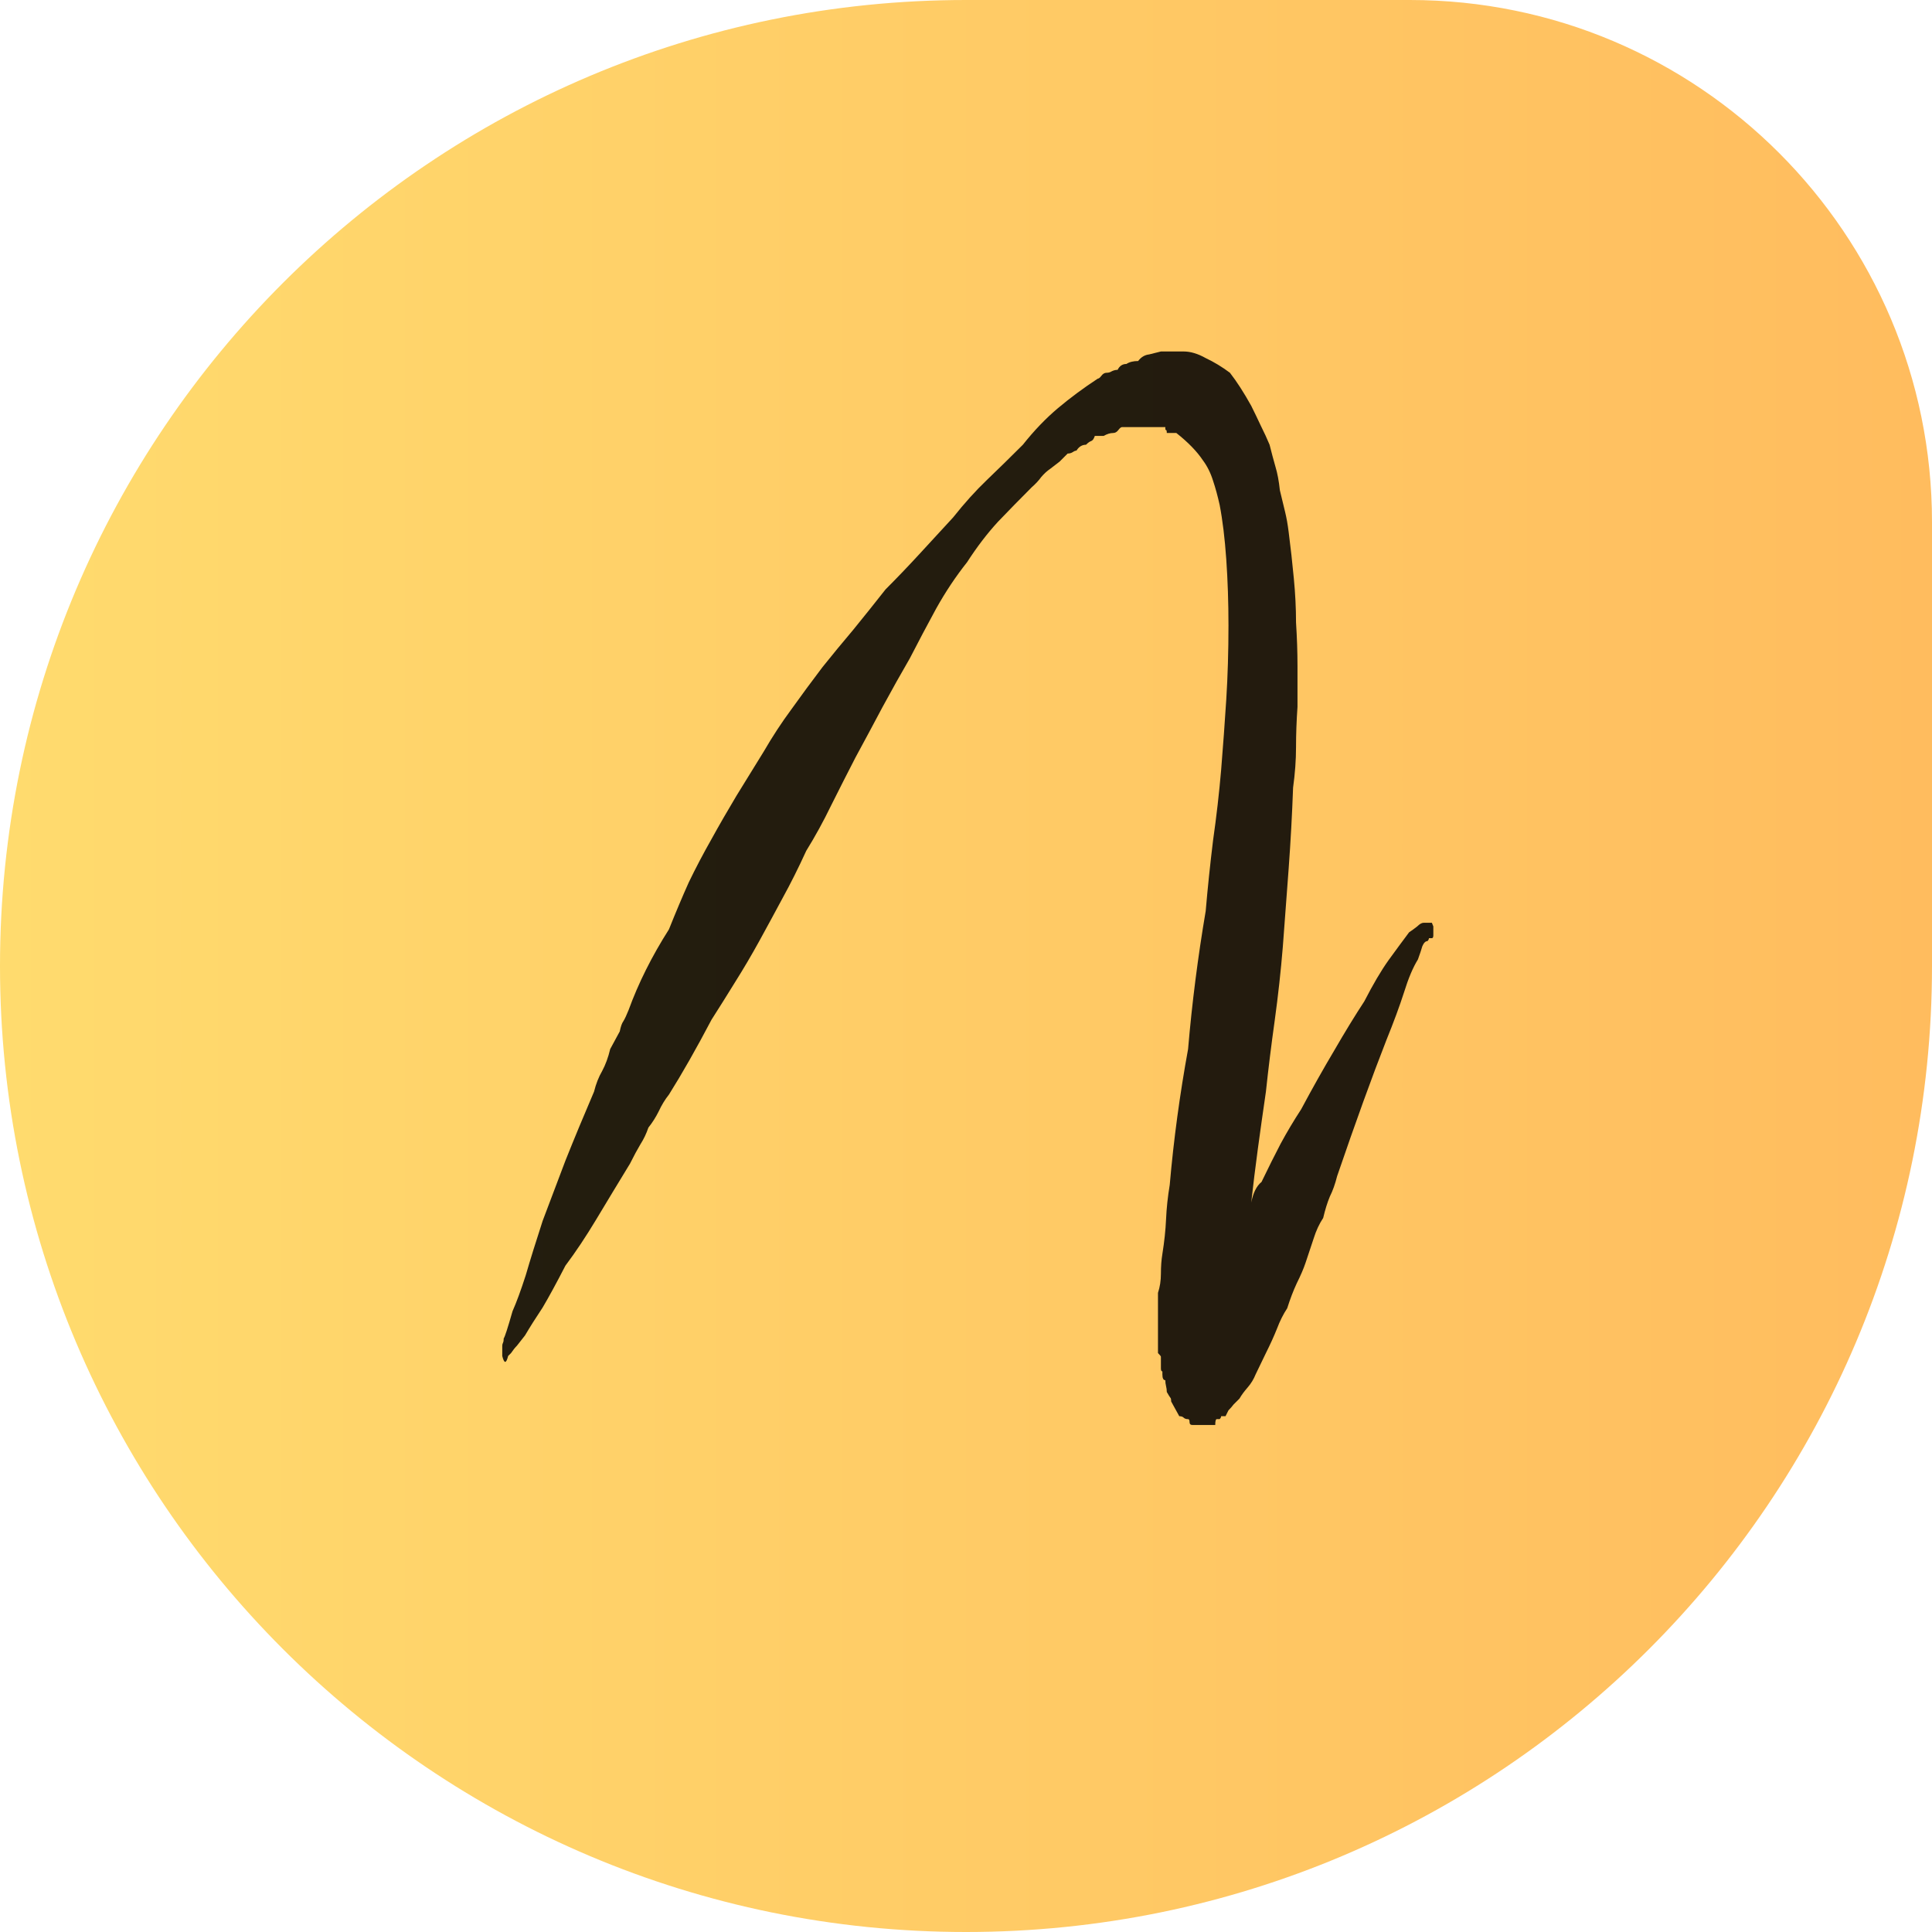
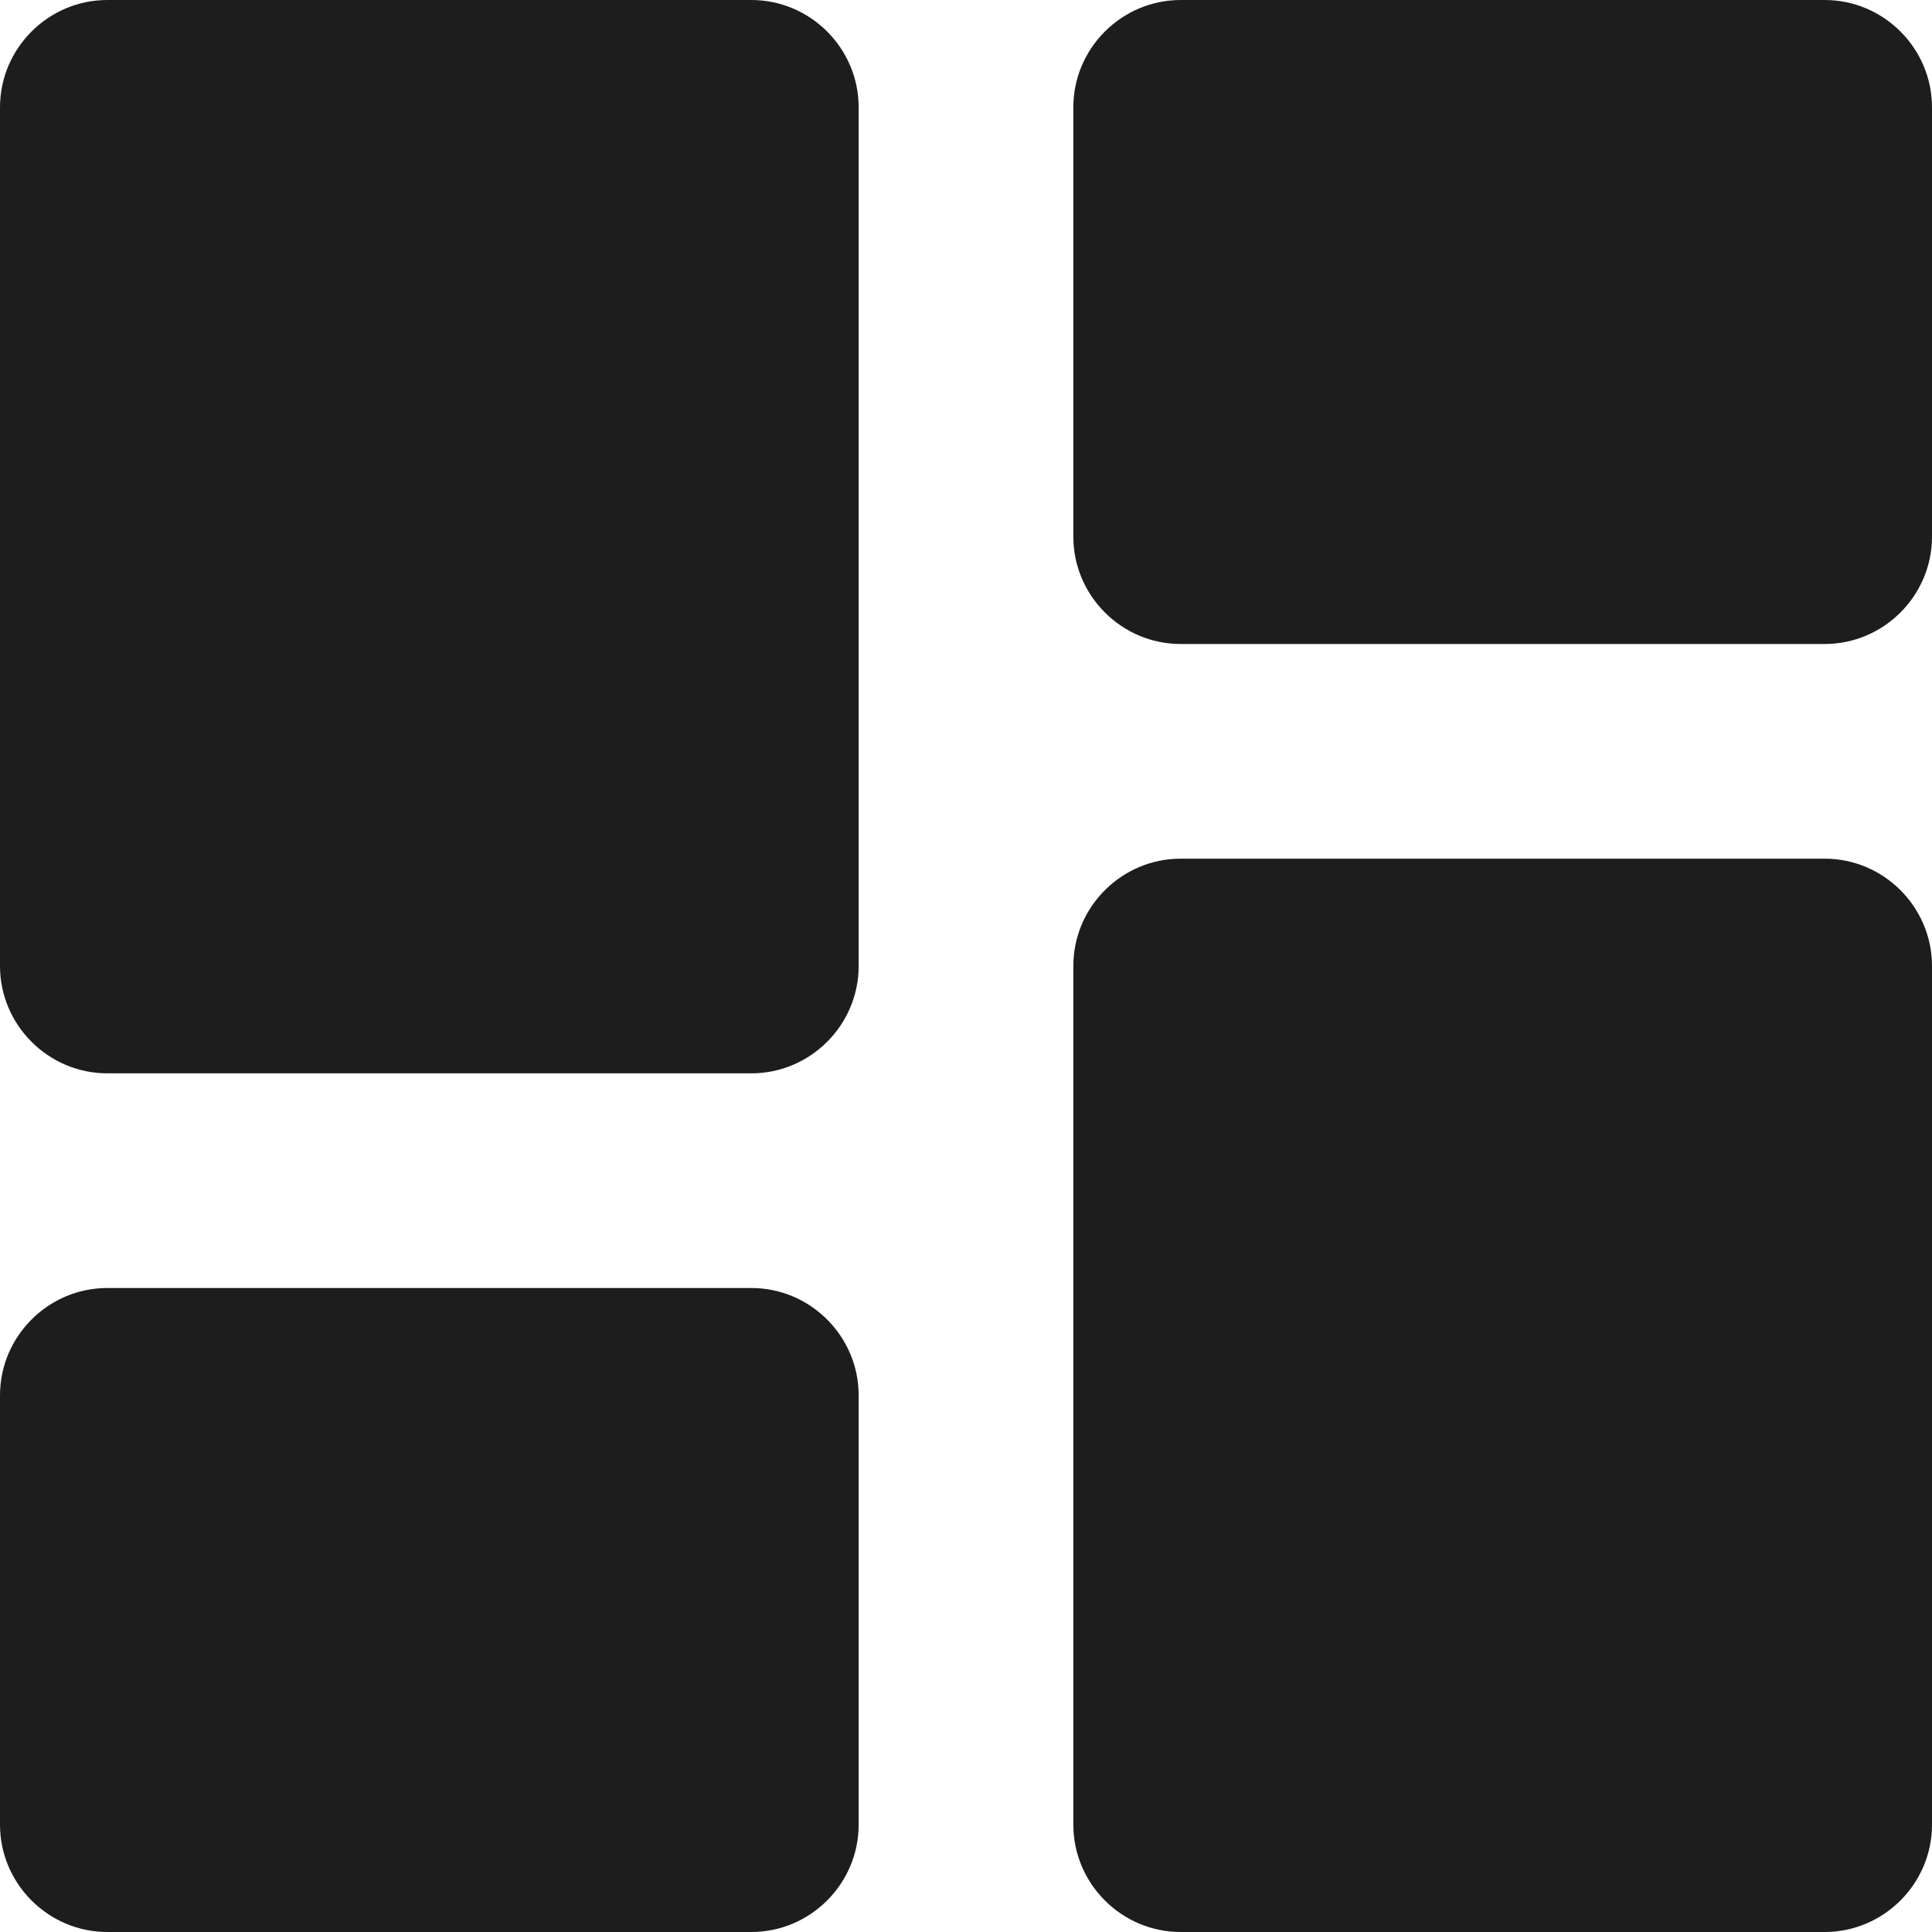
- <svg xmlns="http://www.w3.org/2000/svg" width="185" height="185" viewBox="0 0 185 185" fill="none">
-   <path d="M0 92.5C0 41.414 41.414 0 92.5 0H135C162.614 0 185 22.386 185 50V92.5C185 143.586 143.586 185 92.5 185V185C41.414 185 0 143.586 0 92.5V92.5Z" fill="url(#paint0_linear_13_13)" />
-   <path d="M137.109 88.359C137.109 88.359 137.156 88.477 137.25 88.711V88.992C137.25 89.18 137.25 89.367 137.25 89.555C137.25 89.742 137.203 89.836 137.109 89.836H136.828C136.828 89.93 136.781 90.023 136.688 90.117C136.5 90.117 136.336 90.281 136.195 90.609C136.102 90.938 135.961 91.359 135.773 91.875C135.305 92.625 134.859 93.68 134.438 95.039C134.016 96.352 133.453 97.875 132.75 99.609C131.391 103.078 129.82 107.414 128.039 112.617C127.852 113.367 127.617 114.023 127.336 114.586C127.102 115.148 126.891 115.828 126.703 116.625C126.328 117.188 126.023 117.844 125.789 118.594C125.555 119.297 125.297 120.07 125.016 120.914C124.828 121.477 124.547 122.133 124.172 122.883C123.844 123.586 123.539 124.383 123.258 125.273C122.883 125.836 122.555 126.492 122.273 127.242C121.992 127.945 121.641 128.719 121.219 129.562L120.234 131.602C120.047 132.07 119.789 132.492 119.461 132.867C119.133 133.242 118.875 133.594 118.688 133.922C118.5 134.109 118.312 134.297 118.125 134.484C117.984 134.672 117.82 134.859 117.633 135.047L117.352 135.609H116.93C116.93 135.703 116.883 135.797 116.789 135.891H116.508C116.414 135.891 116.367 136.078 116.367 136.453H116.086H115.945H115.664H115.453H115.172H114.75H114.609H114.188C114 136.453 113.906 136.359 113.906 136.172C113.906 135.984 113.859 135.891 113.766 135.891C113.578 135.891 113.438 135.844 113.344 135.75C113.25 135.656 113.109 135.609 112.922 135.609L112.148 134.203C112.148 134.016 112.125 133.898 112.078 133.852C112.031 133.805 111.914 133.617 111.727 133.289C111.727 133.102 111.703 132.914 111.656 132.727C111.609 132.539 111.586 132.352 111.586 132.164C111.398 132.164 111.305 131.977 111.305 131.602V131.32C111.211 131.32 111.164 131.227 111.164 131.039V130.758C111.164 130.289 111.164 130.008 111.164 129.914C111.164 129.867 111.07 129.75 110.883 129.562V129V128.719V125.555V123.797C111.07 123.234 111.164 122.625 111.164 121.969C111.164 121.266 111.211 120.633 111.305 120.07C111.492 118.898 111.609 117.797 111.656 116.766C111.703 115.688 111.82 114.586 112.008 113.461C112.383 109.148 112.969 104.812 113.766 100.453C113.953 98.25 114.188 96.047 114.469 93.844C114.75 91.641 115.078 89.438 115.453 87.234C115.641 85.031 115.875 82.781 116.156 80.484C116.484 78.188 116.742 75.938 116.93 73.734C117.117 71.438 117.281 69.188 117.422 66.984C117.562 64.734 117.633 62.367 117.633 59.883C117.633 57.68 117.562 55.57 117.422 53.555C117.281 51.539 117.07 49.805 116.789 48.352C116.602 47.508 116.391 46.734 116.156 46.031C115.922 45.281 115.594 44.625 115.172 44.062C114.609 43.219 113.766 42.352 112.641 41.461H111.727C111.727 41.273 111.703 41.18 111.656 41.18C111.609 41.18 111.586 41.133 111.586 41.039V40.898H111.164H110.32H109.406H108.562H107.438C107.344 40.898 107.227 40.992 107.086 41.18C106.945 41.367 106.781 41.461 106.594 41.461C106.312 41.461 106.008 41.555 105.68 41.742H104.836C104.742 42.023 104.625 42.188 104.484 42.234C104.344 42.281 104.18 42.398 103.992 42.586C103.617 42.586 103.312 42.773 103.078 43.148C102.984 43.148 102.867 43.195 102.727 43.289C102.586 43.383 102.422 43.43 102.234 43.43C101.953 43.711 101.695 43.969 101.461 44.203C101.227 44.391 100.922 44.625 100.547 44.906C100.266 45.094 99.984 45.352 99.703 45.68C99.469 46.008 99.164 46.336 98.789 46.664C97.711 47.742 96.633 48.844 95.555 49.969C94.523 51.094 93.539 52.383 92.602 53.836C91.523 55.195 90.539 56.672 89.648 58.266C88.805 59.812 87.961 61.406 87.117 63.047C86.273 64.5 85.406 66.047 84.516 67.688C83.672 69.281 82.805 70.898 81.914 72.539C81.164 73.992 80.391 75.516 79.594 77.109C78.844 78.656 78.047 80.109 77.203 81.469C76.453 83.109 75.703 84.609 74.953 85.969C74.25 87.281 73.5 88.664 72.703 90.117C71.953 91.477 71.18 92.789 70.383 94.055C69.633 95.273 68.883 96.469 68.133 97.641C66.68 100.406 65.32 102.797 64.055 104.812C63.68 105.281 63.352 105.82 63.07 106.43C62.789 106.992 62.461 107.508 62.086 107.977C61.898 108.539 61.641 109.078 61.312 109.594C61.031 110.062 60.703 110.672 60.328 111.422C59.156 113.344 58.078 115.125 57.094 116.766C56.109 118.406 55.125 119.883 54.141 121.195C53.297 122.836 52.57 124.172 51.961 125.203C51.305 126.188 50.742 127.078 50.273 127.875C49.898 128.344 49.641 128.672 49.5 128.859C49.312 129.047 49.125 129.281 48.938 129.562L48.656 129.844C48.469 130.594 48.281 130.594 48.094 129.844V129V128.859C48.094 128.766 48.117 128.672 48.164 128.578C48.211 128.484 48.234 128.344 48.234 128.156C48.328 128.062 48.609 127.195 49.078 125.555C49.453 124.711 49.875 123.562 50.344 122.109C50.766 120.656 51.305 118.922 51.961 116.906C52.617 115.172 53.344 113.25 54.141 111.141C54.984 109.031 55.898 106.828 56.883 104.531C57.07 103.781 57.328 103.125 57.656 102.562C57.984 101.953 58.242 101.25 58.43 100.453L59.344 98.766C59.438 98.297 59.555 97.969 59.695 97.781C59.836 97.547 60 97.195 60.188 96.727C61.125 94.148 62.414 91.57 64.055 88.992C64.711 87.352 65.344 85.852 65.953 84.492C66.609 83.133 67.336 81.75 68.133 80.344C68.883 78.984 69.68 77.602 70.523 76.195C71.414 74.742 72.281 73.336 73.125 71.977C73.969 70.523 74.859 69.164 75.797 67.898C76.734 66.586 77.719 65.25 78.75 63.891C79.688 62.719 80.672 61.523 81.703 60.305C82.734 59.039 83.766 57.75 84.797 56.438C85.875 55.359 86.953 54.234 88.031 53.062C89.156 51.844 90.234 50.672 91.266 49.547C92.344 48.188 93.422 46.992 94.5 45.961C95.625 44.883 96.773 43.758 97.945 42.586C99.023 41.227 100.148 40.055 101.32 39.07C102.492 38.086 103.758 37.148 105.117 36.258C105.211 36.258 105.328 36.164 105.469 35.977C105.609 35.789 105.773 35.695 105.961 35.695C106.148 35.695 106.312 35.648 106.453 35.555C106.641 35.461 106.828 35.414 107.016 35.414C107.203 35.039 107.484 34.852 107.859 34.852C108.141 34.664 108.516 34.57 108.984 34.57C109.266 34.195 109.617 33.984 110.039 33.938L111.164 33.656H111.305H111.586H112.008H113.344C114 33.656 114.703 33.867 115.453 34.289C116.25 34.664 117.023 35.133 117.773 35.695C118.43 36.539 119.109 37.594 119.812 38.859C120.094 39.422 120.398 40.055 120.727 40.758C121.055 41.414 121.336 42.023 121.57 42.586C121.758 43.336 121.945 44.039 122.133 44.695C122.32 45.305 122.461 46.055 122.555 46.945C122.742 47.695 122.906 48.375 123.047 48.984C123.188 49.547 123.305 50.203 123.398 50.953C123.586 52.406 123.75 53.883 123.891 55.383C124.031 56.836 124.102 58.242 124.102 59.602C124.195 61.055 124.242 62.438 124.242 63.75C124.242 65.016 124.242 66.328 124.242 67.688C124.148 69.047 124.102 70.336 124.102 71.555C124.102 72.773 124.008 74.062 123.82 75.422C123.727 78 123.586 80.578 123.398 83.156C123.211 85.688 123.023 88.195 122.836 90.68C122.648 92.977 122.391 95.32 122.062 97.711C121.734 100.055 121.453 102.328 121.219 104.531C120.938 106.453 120.68 108.281 120.445 110.016C120.211 111.75 120 113.461 119.812 115.148C120 114.211 120.328 113.555 120.797 113.18C121.453 111.82 122.062 110.602 122.625 109.523C123.234 108.398 123.891 107.297 124.594 106.219C125.672 104.203 126.727 102.328 127.758 100.594C128.789 98.812 129.75 97.242 130.641 95.883C131.484 94.242 132.258 92.93 132.961 91.945C133.711 90.914 134.367 90.023 134.93 89.273C135.211 89.086 135.469 88.898 135.703 88.711C135.938 88.477 136.148 88.359 136.336 88.359H136.688H136.828H137.109ZM115.031 122.672H114.75H115.031ZM114.75 122.672H114.609H114.75Z" fill="black" fill-opacity="0.86" />
-   <defs>
-     <linearGradient id="paint0_linear_13_13" x1="0" y1="92" x2="185" y2="92" gradientUnits="userSpaceOnUse">
-       <stop stop-color="#FFDB6E" />
-       <stop offset="1" stop-color="#FFBC5E" />
-     </linearGradient>
-   </defs>
+ <svg xmlns="http://www.w3.org/2000/svg" width="18px" height="18px" viewBox="0 0 18 18" version="1.1">
+   <g id="Icons" stroke="none" stroke-width="1" fill="none" fill-rule="evenodd">
+     <g id="Rounded" transform="translate(-341, -245)">
+       <g id="Action" transform="translate(100, 100)">
+         <g id="-Round-/-Action-/-dashboard" transform="translate(238, 142)">
+           <g>
+             <polygon id="Path" points="0 0 24 0 24 24 0 24" />
+             <path d="M4,13 L10,13 C10.55,13 11,12.55 11,12 L11,4 C11,3.45 10.55,3 10,3 L4,3 C3.45,3 3,3.45 3,4 L3,12 C3,12.55 3.45,13 4,13 Z M4,21 L10,21 C10.55,21 11,20.55 11,20 L11,16 C11,15.45 10.55,15 10,15 L4,15 C3.45,15 3,15.45 3,16 L3,20 C3,20.55 3.45,21 4,21 Z M14,21 L20,21 C20.55,21 21,20.55 21,20 L21,12 C21,11.45 20.55,11 20,11 L14,11 C13.45,11 13,11.45 13,12 L13,20 C13,20.55 13.45,21 14,21 Z M13,4 L13,8 C13,8.55 13.45,9 14,9 L20,9 C20.55,9 21,8.55 21,8 L21,4 C21,3.45 20.55,3 20,3 L14,3 C13.45,3 13,3.45 13,4 Z" id="🔹Icon-Color" fill="#1D1D1D" />
+           </g>
+         </g>
+       </g>
+     </g>
+   </g>
</svg>
